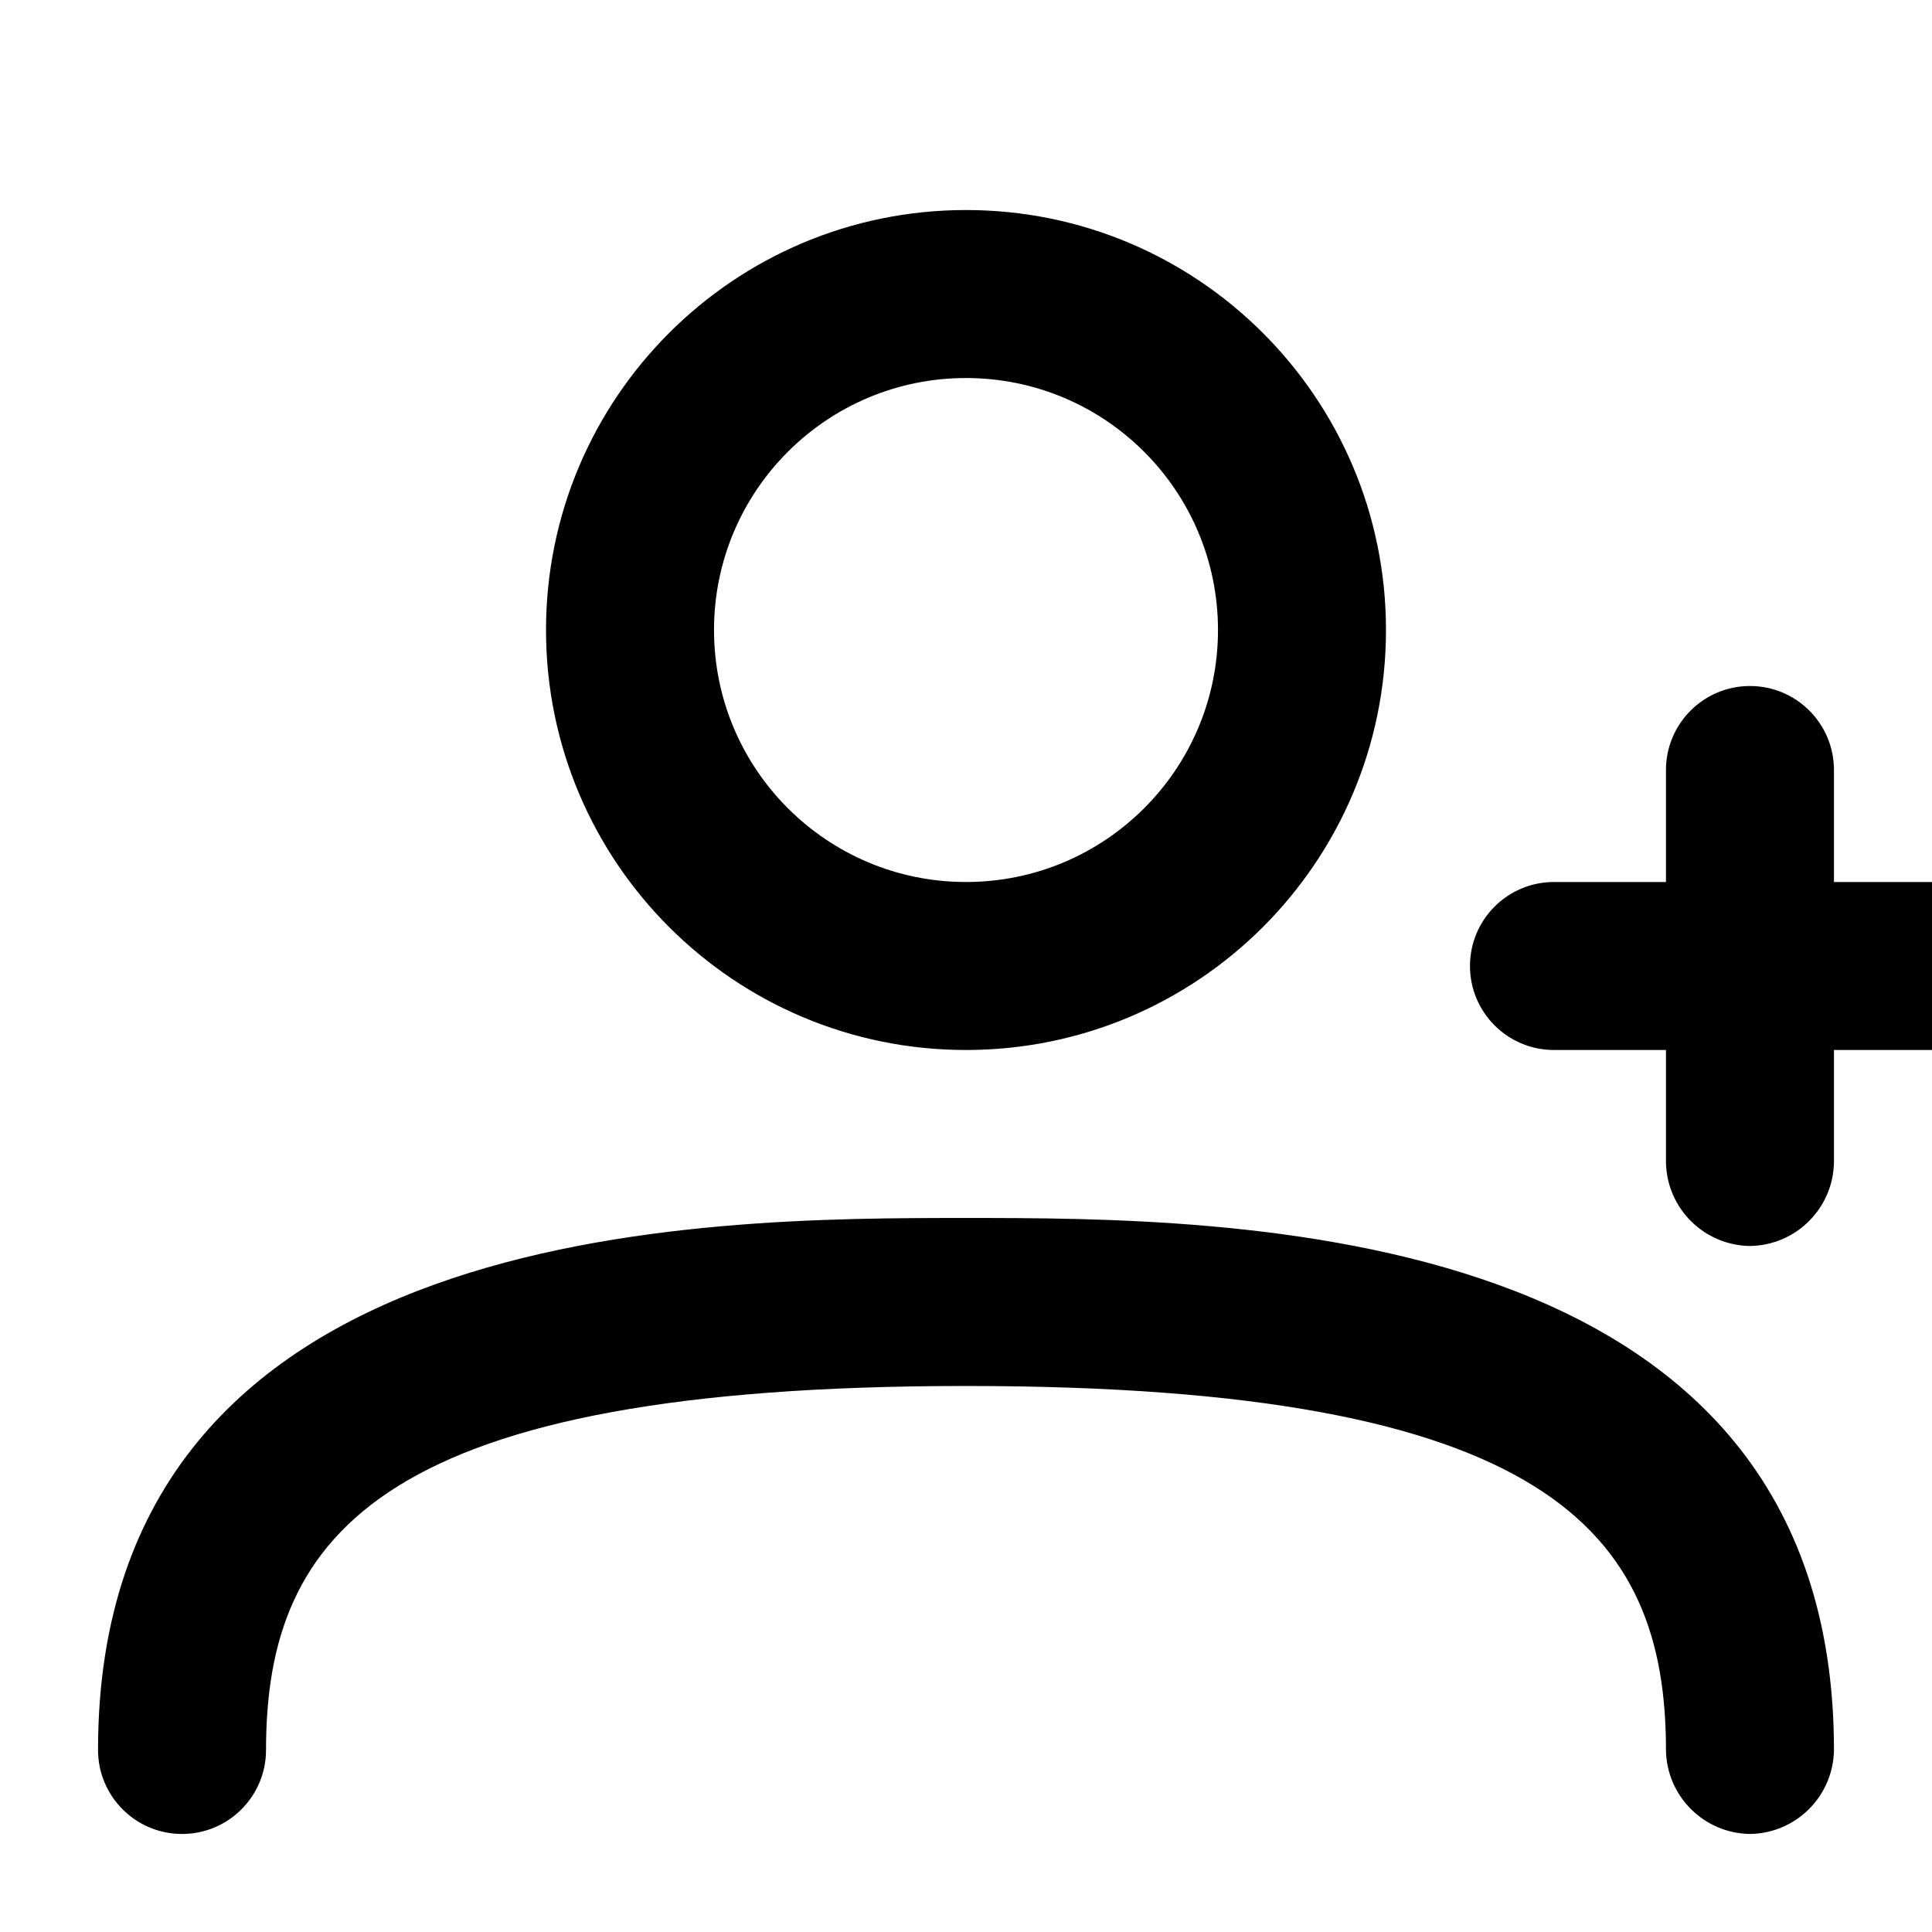
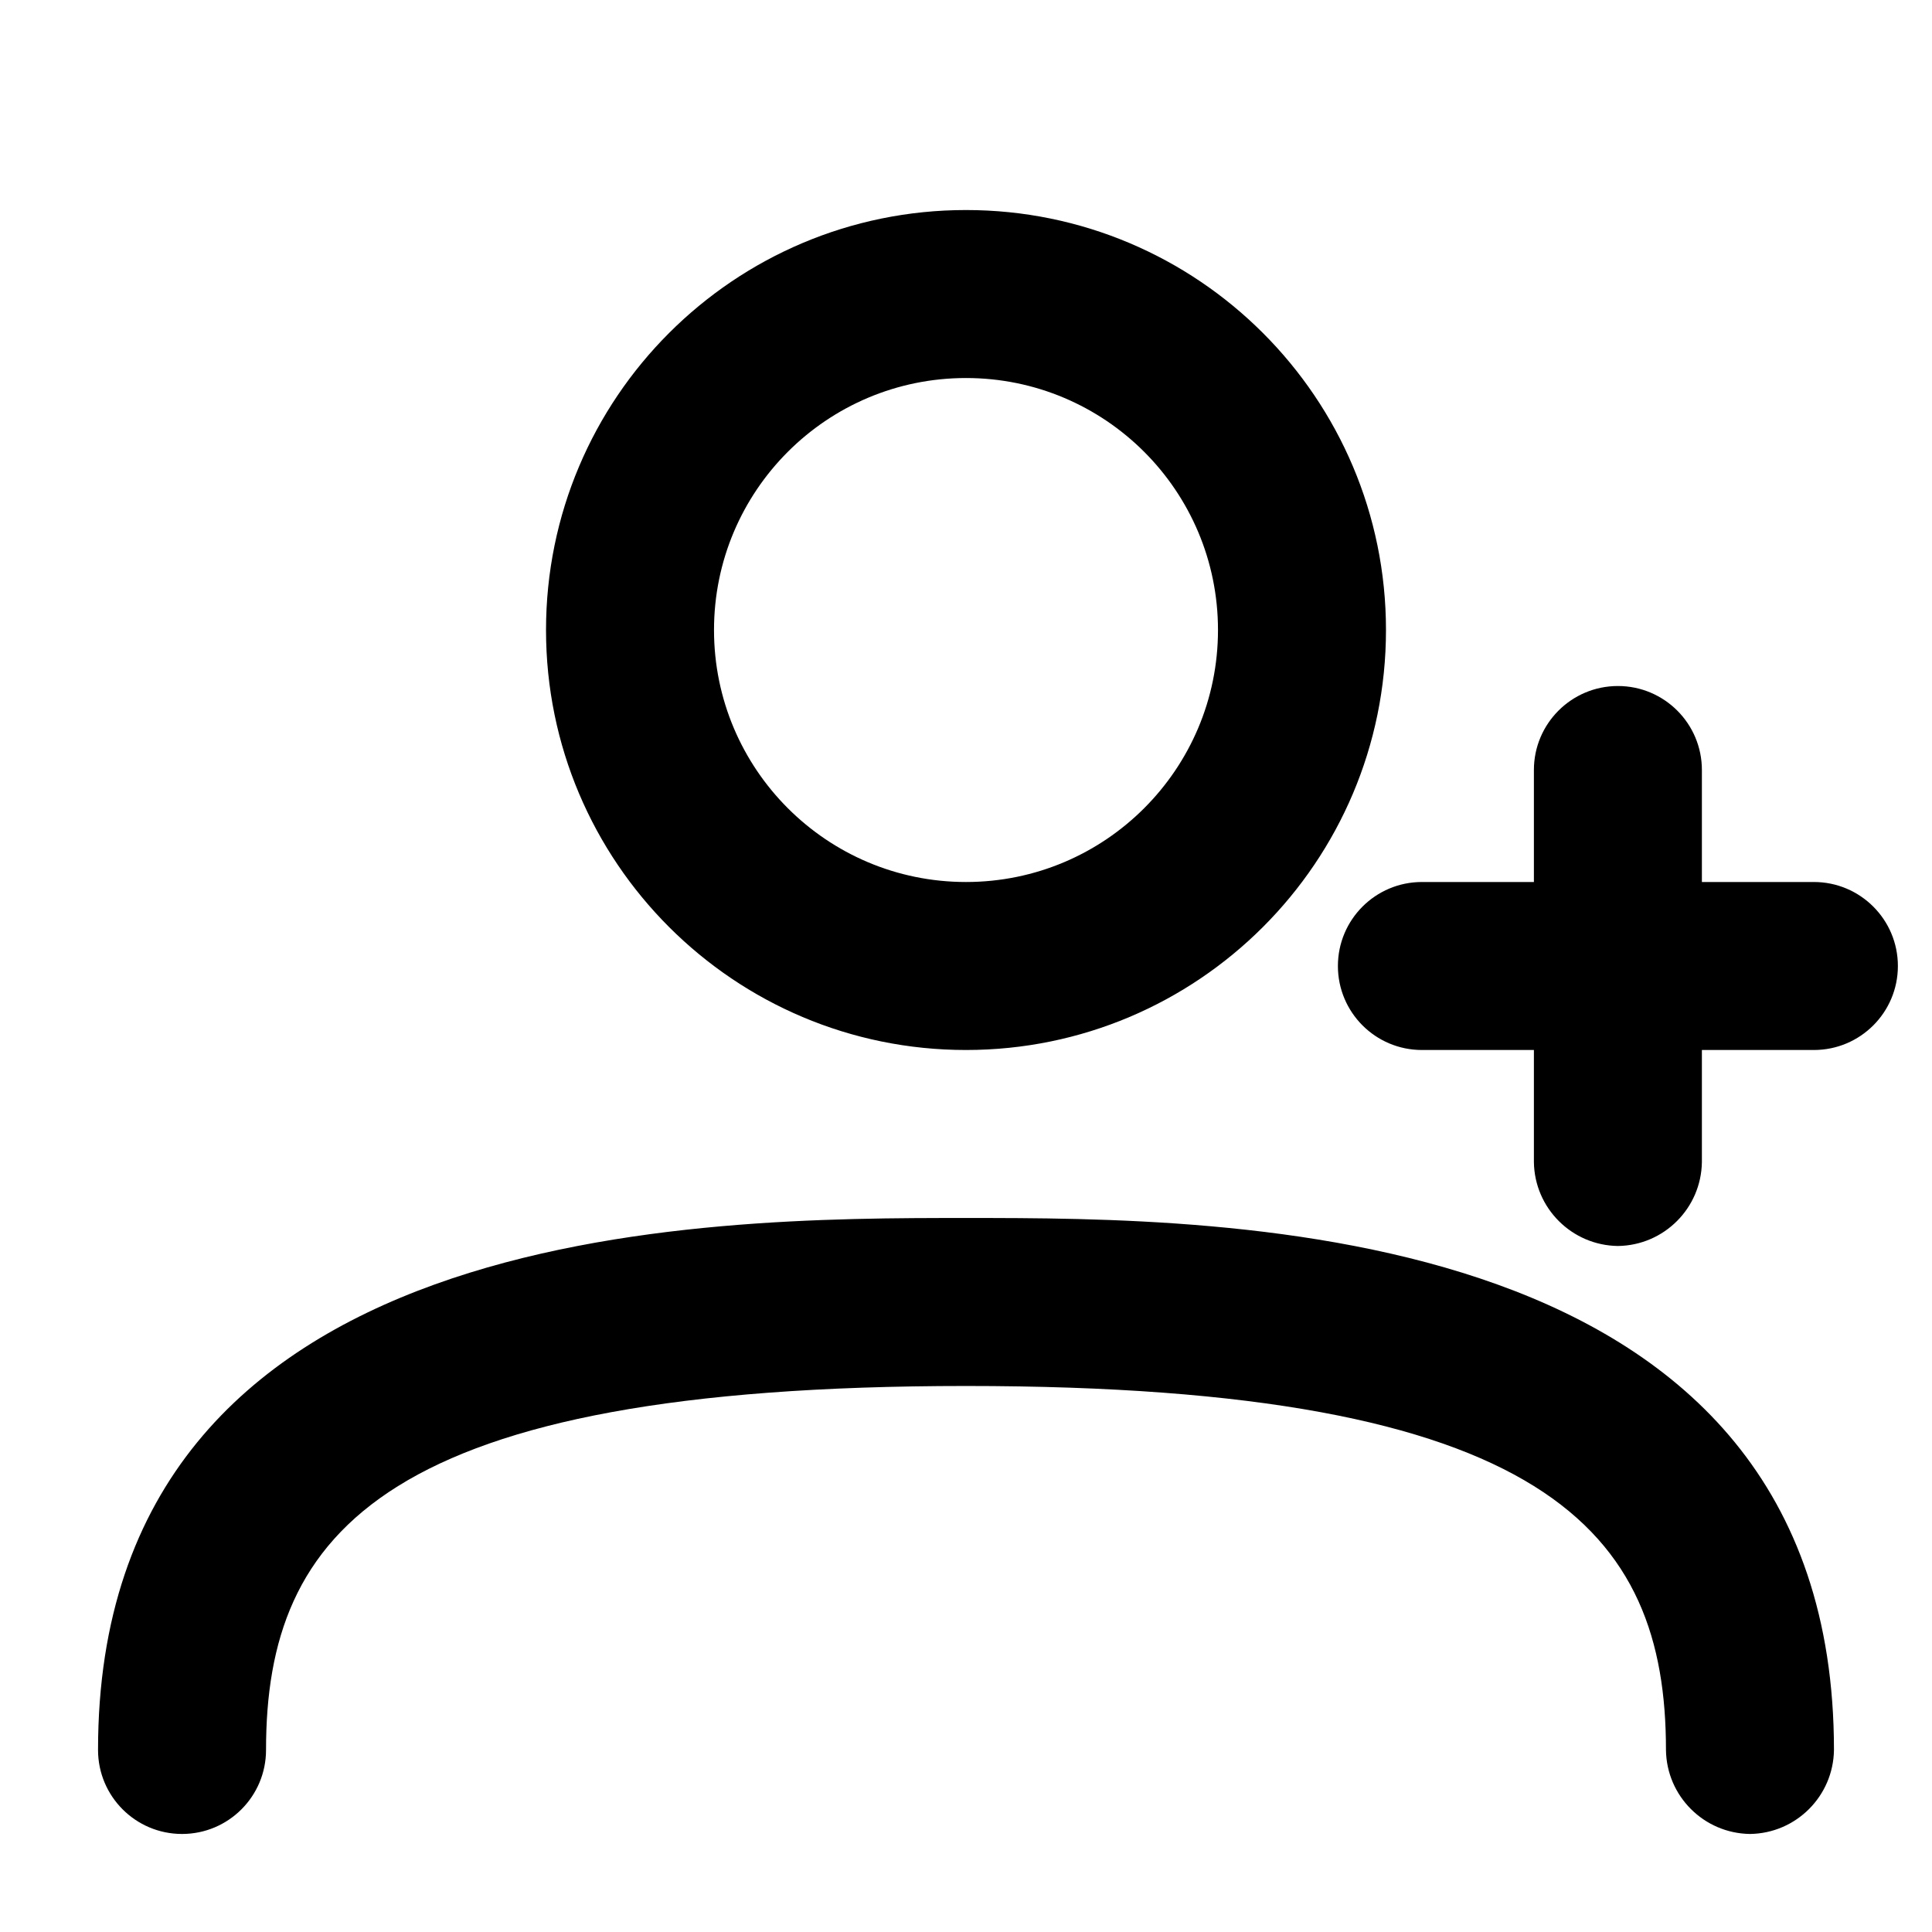
- <svg xmlns="http://www.w3.org/2000/svg" viewBox="0 0 1024 1024">
-   <path fill="currentColor" d="M512 556.52c-122.938 0-222.599-99.66-222.599-222.599S389.061 111.322 512 111.322s222.599 99.66 222.599 222.599S634.939 556.52 512 556.52m0-356.158c-73.762 0-133.559 59.797-133.559 133.559S438.238 467.48 512 467.48s133.559-59.797 133.559-133.559S585.762 200.362 512 200.362m415.518 771.676c-24.454-.33-44.19-20.066-44.52-44.488v-.032c0-115.751-62.922-192.919-370.998-192.919s-370.998 77.168-370.998 192.919c0 24.587-19.932 44.52-44.52 44.52s-44.52-19.932-44.52-44.52c0-281.959 322.323-281.959 460.038-281.959s460.038 0 460.038 281.959c-.33 24.454-20.066 44.19-44.488 44.52zm0-311.638c-24.454-.33-44.19-20.066-44.52-44.488v-207.79c0-24.587 19.932-44.52 44.52-44.52s44.52 19.932 44.52 44.52V615.88c-.33 24.454-20.066 44.19-44.488 44.52zm103.878-103.88H823.638c-24.587 0-44.52-19.932-44.52-44.52s19.932-44.52 44.52-44.52h207.758c24.587 0 44.52 19.932 44.52 44.52s-19.932 44.52-44.52 44.52" />
+ <svg xmlns="http://www.w3.org/2000/svg" width="100%" height="100%" viewBox="0 0 1024 1024" version="1.1" xml:space="preserve" style="fill-rule:evenodd;clip-rule:evenodd;stroke-linejoin:round;stroke-miterlimit:2;">
+   <path d="M812.998,556.52L753.638,556.52C729.051,556.52 709.118,536.588 709.118,512C709.118,487.412 729.05,467.48 753.638,467.48L812.998,467.48L812.998,408.122C812.998,383.535 832.93,363.602 857.518,363.602C882.106,363.602 902.038,383.534 902.038,408.122L902.038,467.48L961.396,467.48C985.983,467.48 1005.92,487.412 1005.92,512C1005.92,536.588 985.984,556.52 961.396,556.52L902.038,556.52L902.038,615.88C901.708,640.334 881.972,660.07 857.55,660.4L857.518,660.4C833.064,660.07 813.328,640.334 812.998,615.912L812.998,556.52ZM512,556.52C389.062,556.52 289.401,456.86 289.401,333.921C289.401,210.982 389.061,111.322 512,111.322C634.939,111.322 734.599,210.982 734.599,333.921C734.599,456.86 634.939,556.52 512,556.52ZM512,200.362C438.238,200.362 378.441,260.159 378.441,333.921C378.441,407.683 438.238,467.48 512,467.48C585.762,467.48 645.559,407.683 645.559,333.921C645.559,260.159 585.762,200.362 512,200.362ZM927.518,972.038C903.064,971.708 883.328,951.972 882.998,927.55L882.998,927.518C882.998,811.767 820.076,734.599 512,734.599C203.924,734.599 141.002,811.767 141.002,927.518C141.002,952.105 121.07,972.038 96.482,972.038C71.894,972.038 51.962,952.106 51.962,927.518C51.962,645.559 374.285,645.559 512,645.559C649.715,645.559 972.038,645.559 972.038,927.518C971.708,951.972 951.972,971.708 927.55,972.038L927.518,972.038Z" />
</svg>
